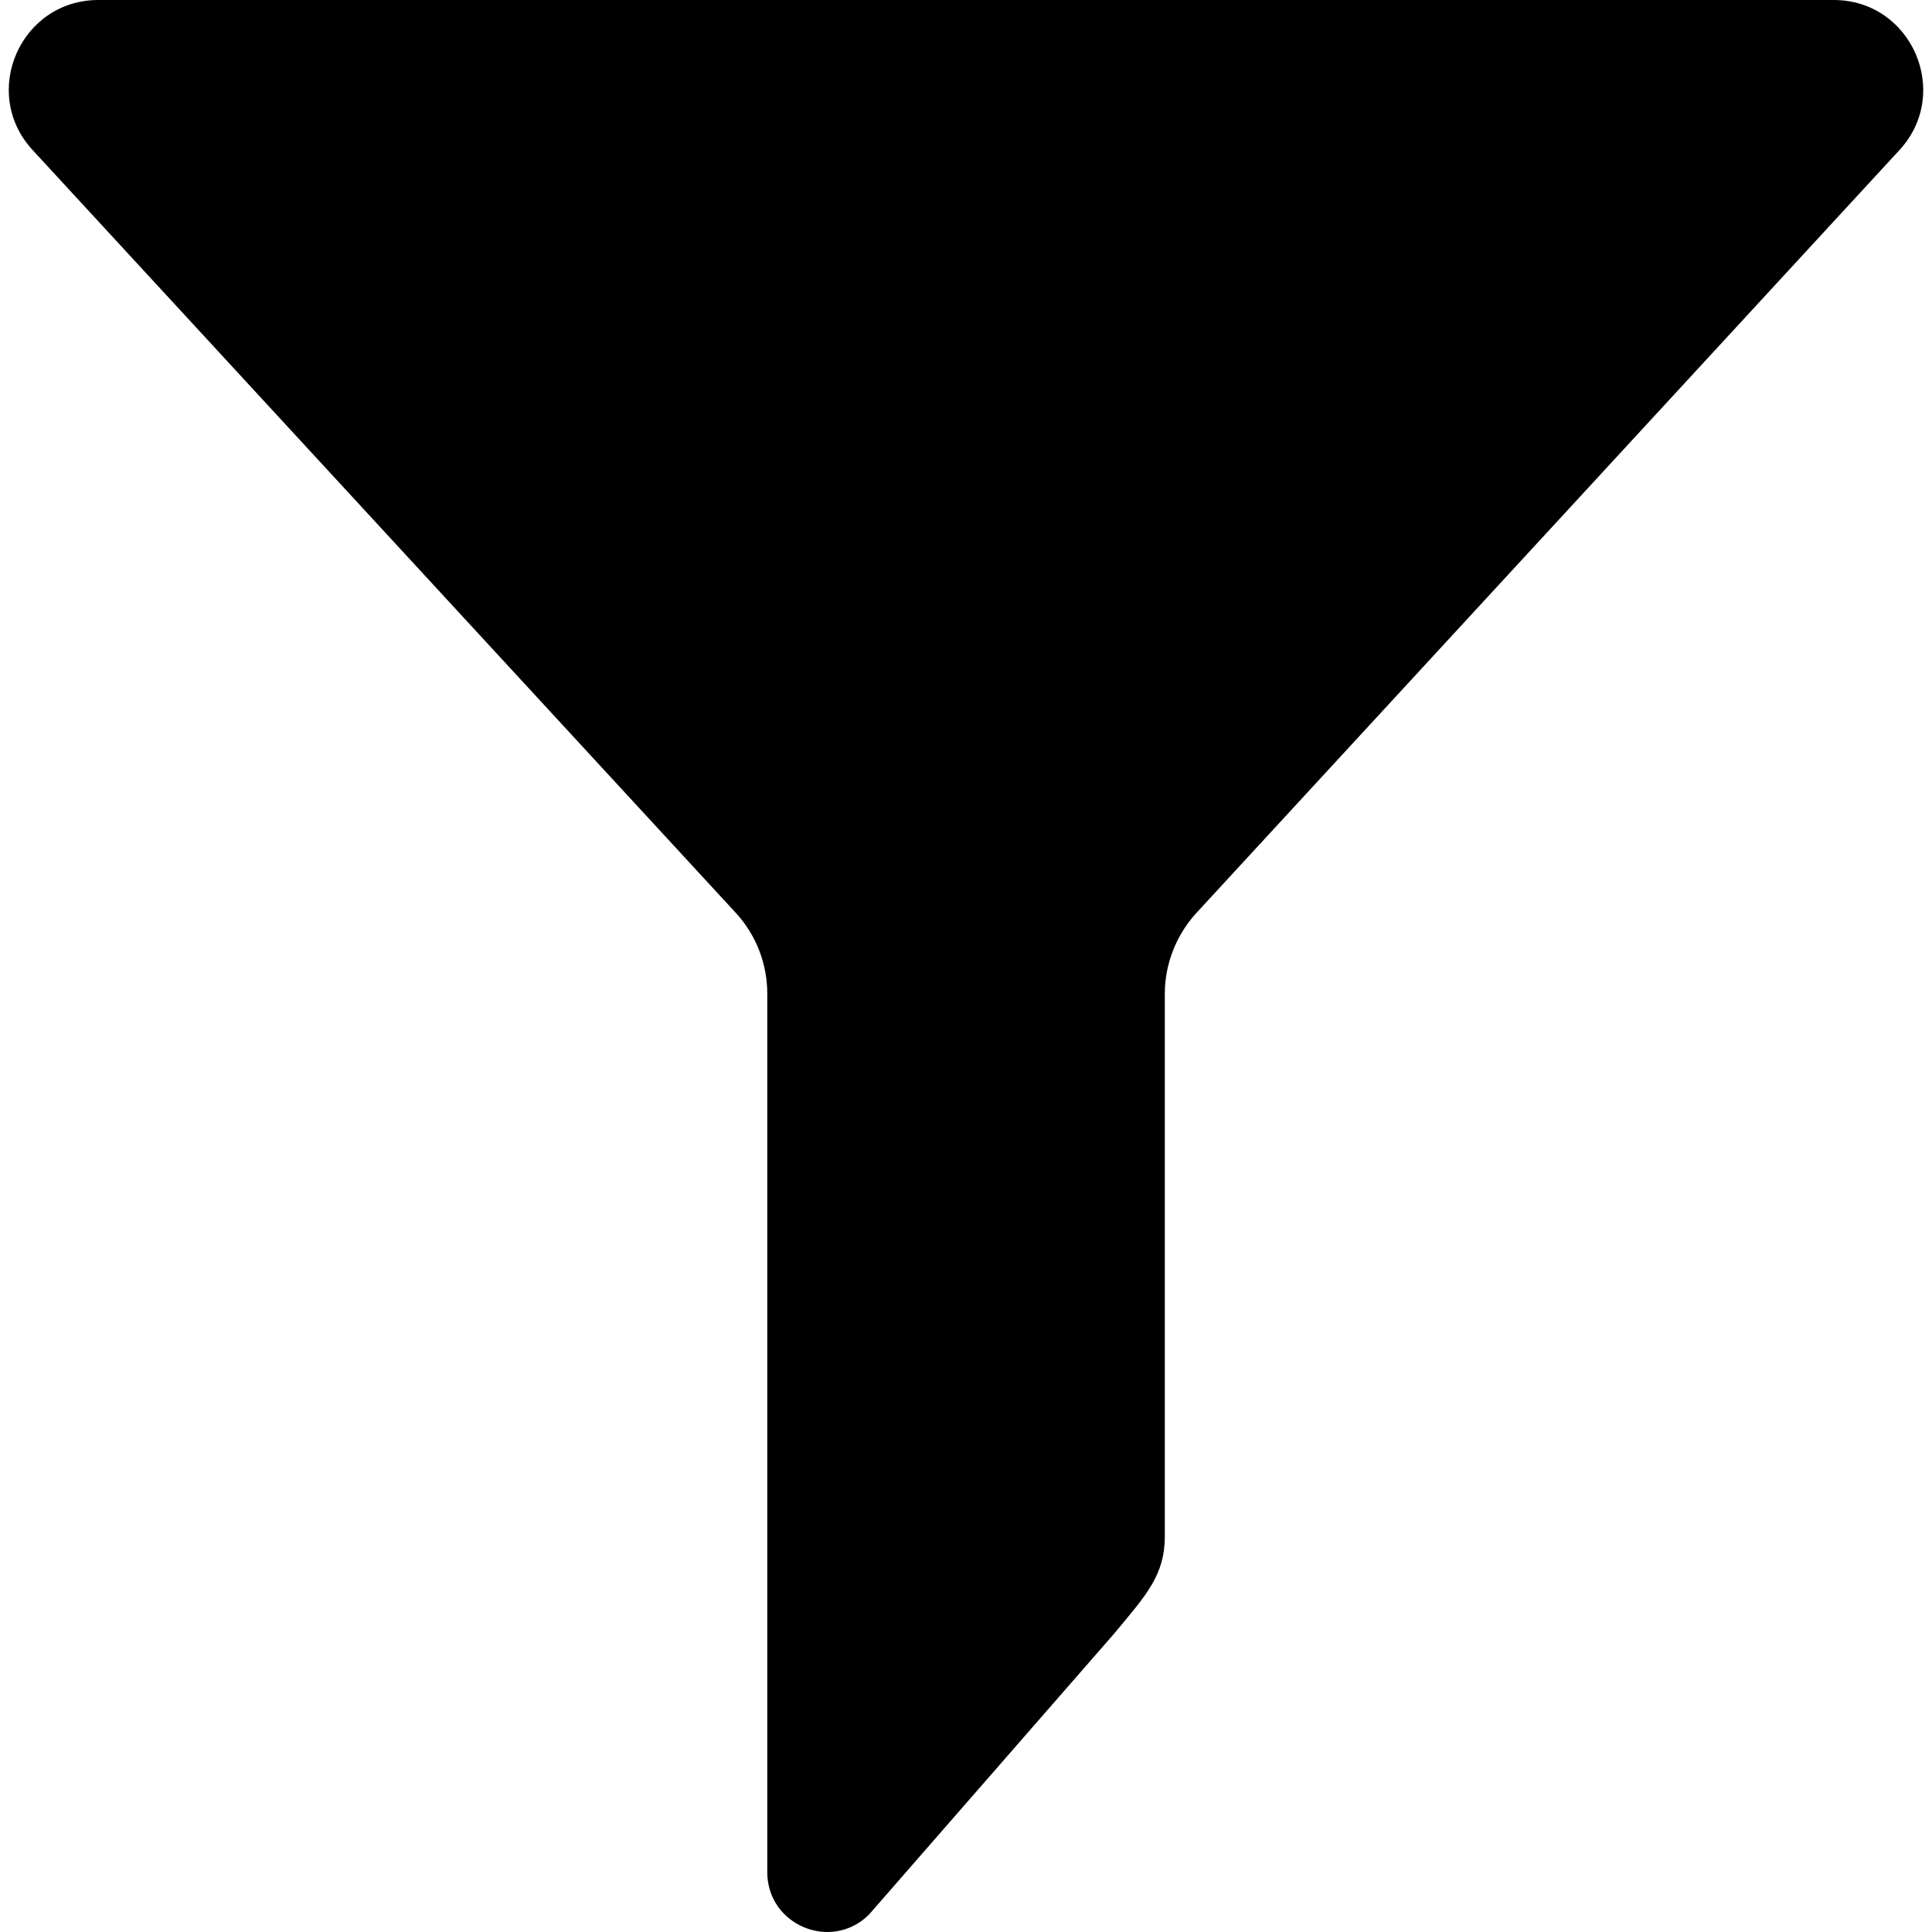
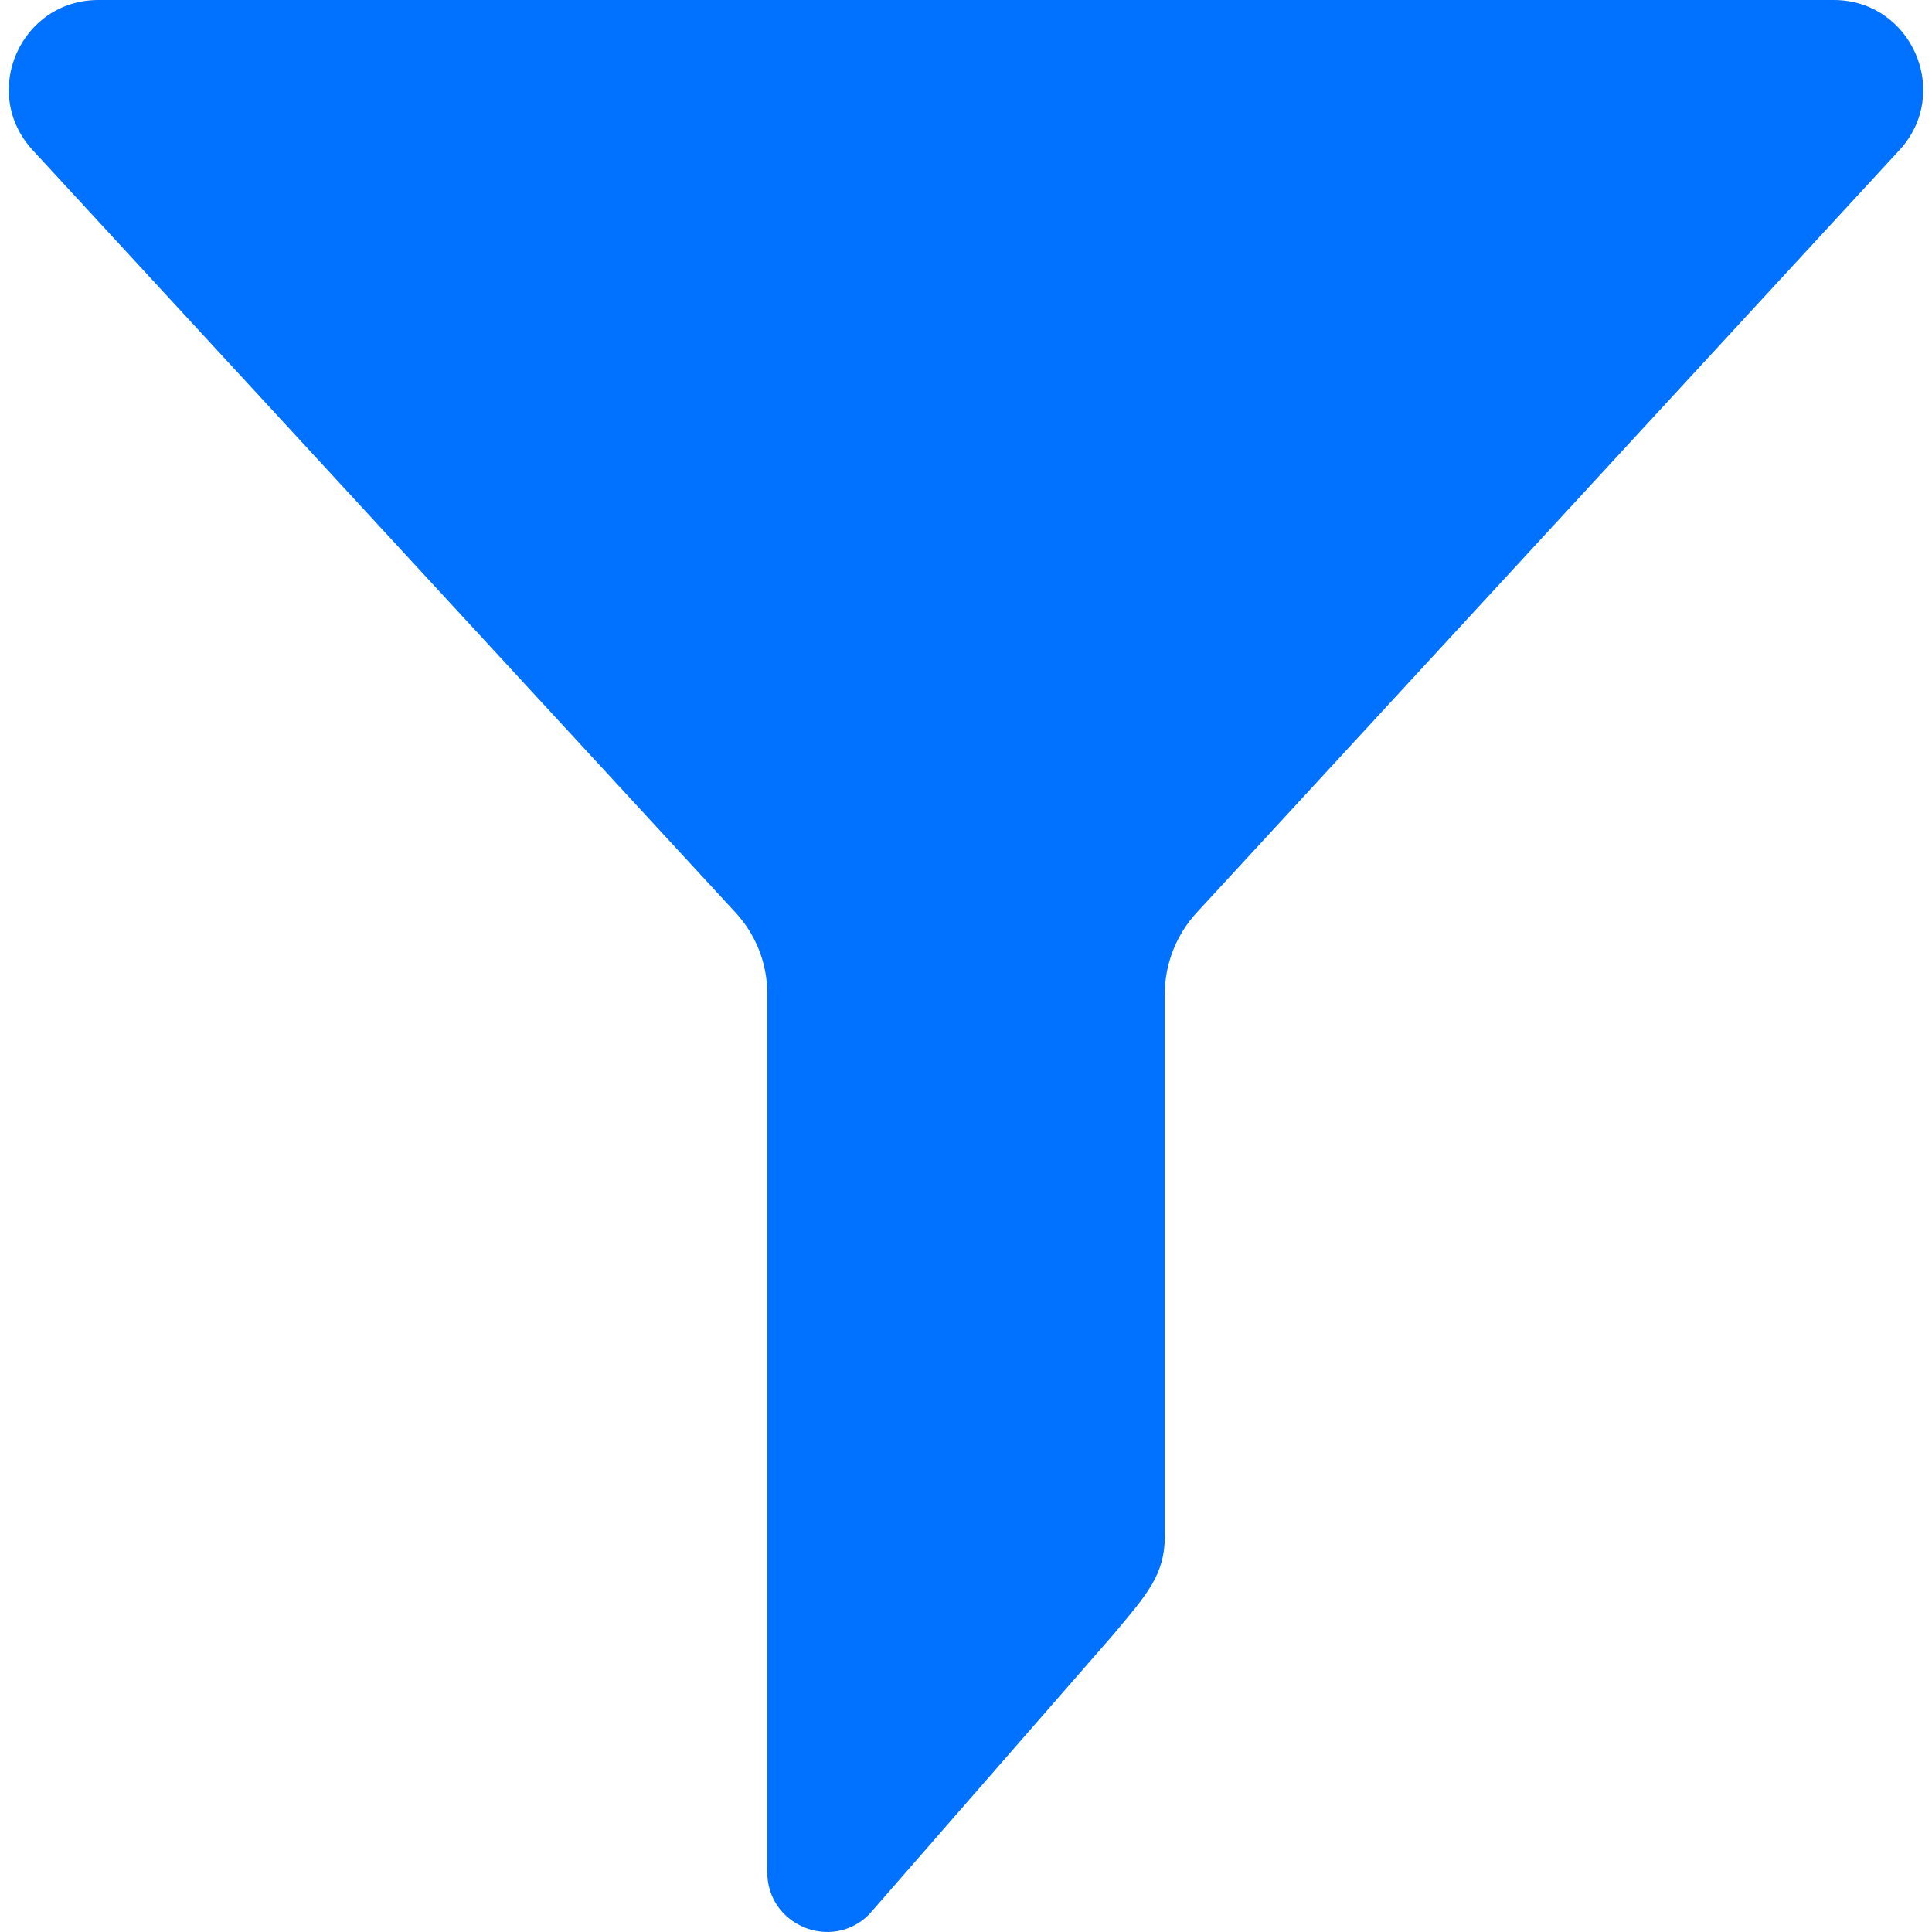
<svg xmlns="http://www.w3.org/2000/svg" version="1.1" id="Capa_1" x="0px" y="0px" width="971.986px" height="971.986px" viewBox="0 0 971.986 971.986" style="enable-background:new 0 0 971.986 971.986;" xml:space="preserve">
  <g>
-     <path d="M370.216,459.3c10.2,11.1,15.8,25.6,15.8,40.6v442c0,26.601,32.1,40.101,51.1,21.4l123.3-141.3   c16.5-19.8,25.6-29.601,25.6-49.2V500c0-15,5.7-29.5,15.8-40.601L955.615,75.5c26.5-28.8,6.101-75.5-33.1-75.5h-873   c-39.2,0-59.7,46.6-33.1,75.5L370.216,459.3z" fill="#000000" />
+     <path d="M370.216,459.3c10.2,11.1,15.8,25.6,15.8,40.6v442c0,26.601,32.1,40.101,51.1,21.4l123.3-141.3   c16.5-19.8,25.6-29.601,25.6-49.2V500c0-15,5.7-29.5,15.8-40.601L955.615,75.5c26.5-28.8,6.101-75.5-33.1-75.5h-873   c-39.2,0-59.7,46.6-33.1,75.5L370.216,459.3z" fill="#0072ff" />
  </g>
  <g>
</g>
  <g>
</g>
  <g>
</g>
  <g>
</g>
  <g>
</g>
  <g>
</g>
  <g>
</g>
  <g>
</g>
  <g>
</g>
  <g>
</g>
  <g>
</g>
  <g>
</g>
  <g>
</g>
  <g>
</g>
  <g>
</g>
</svg>
